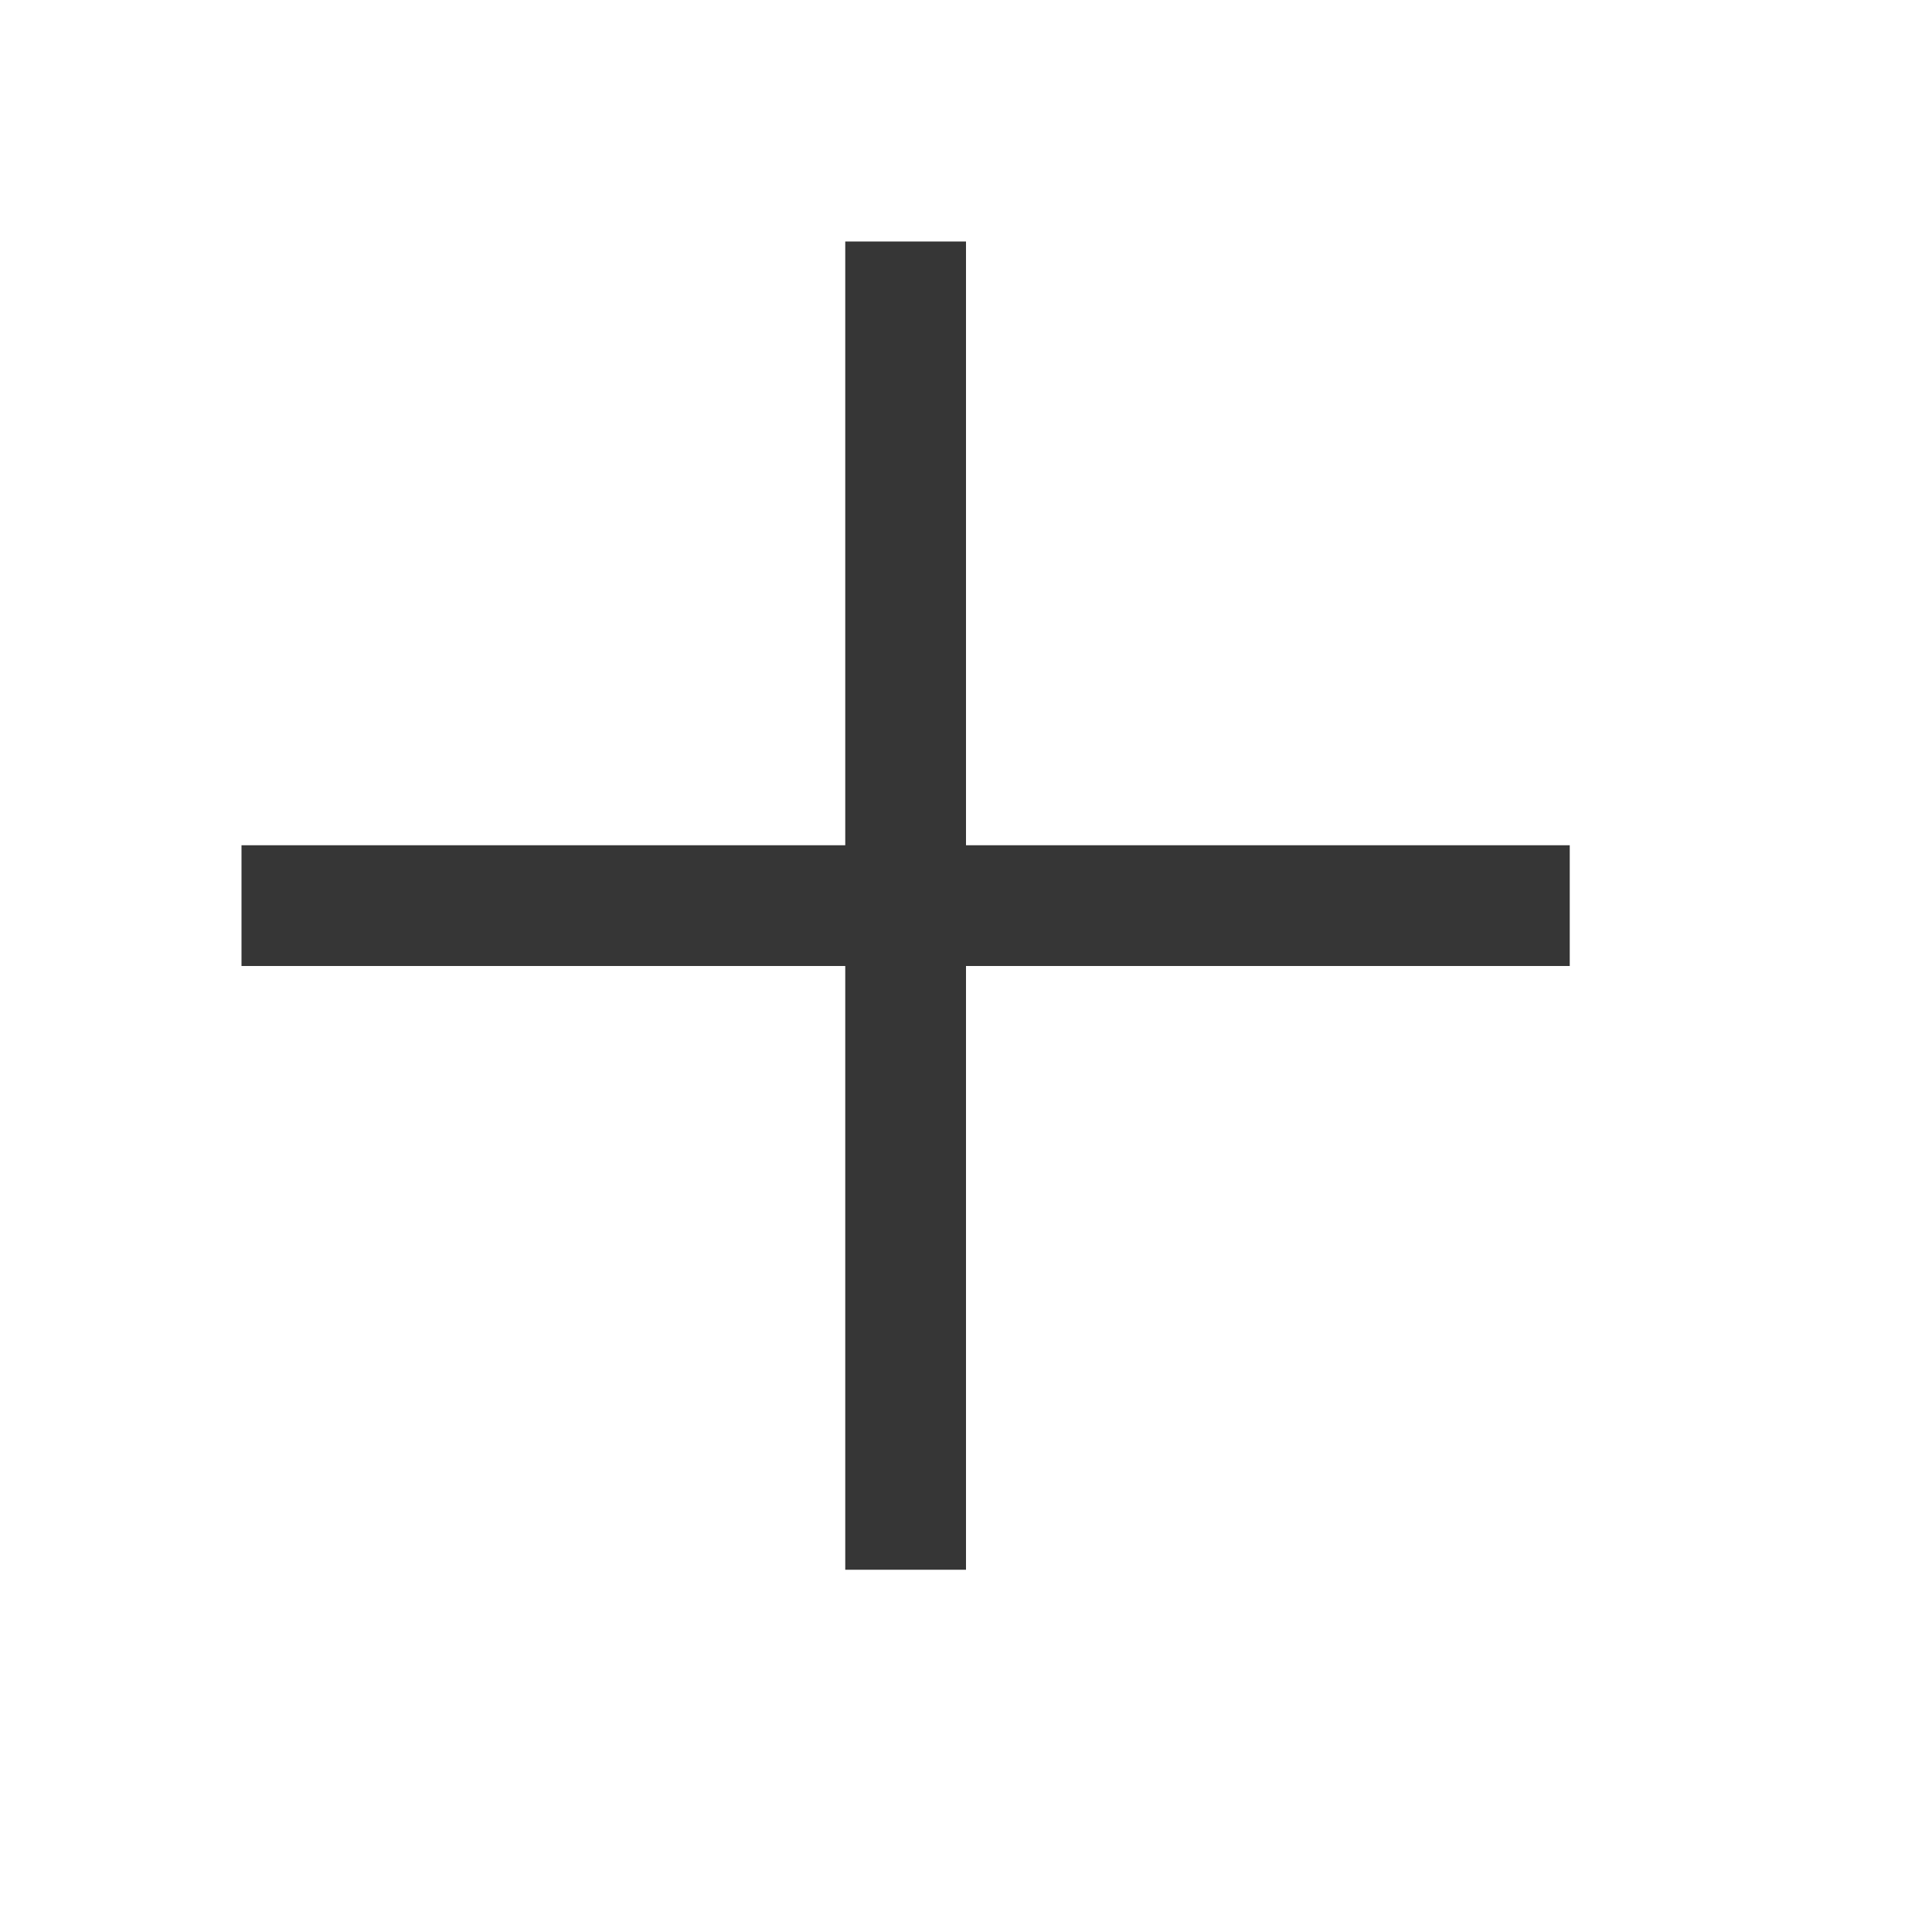
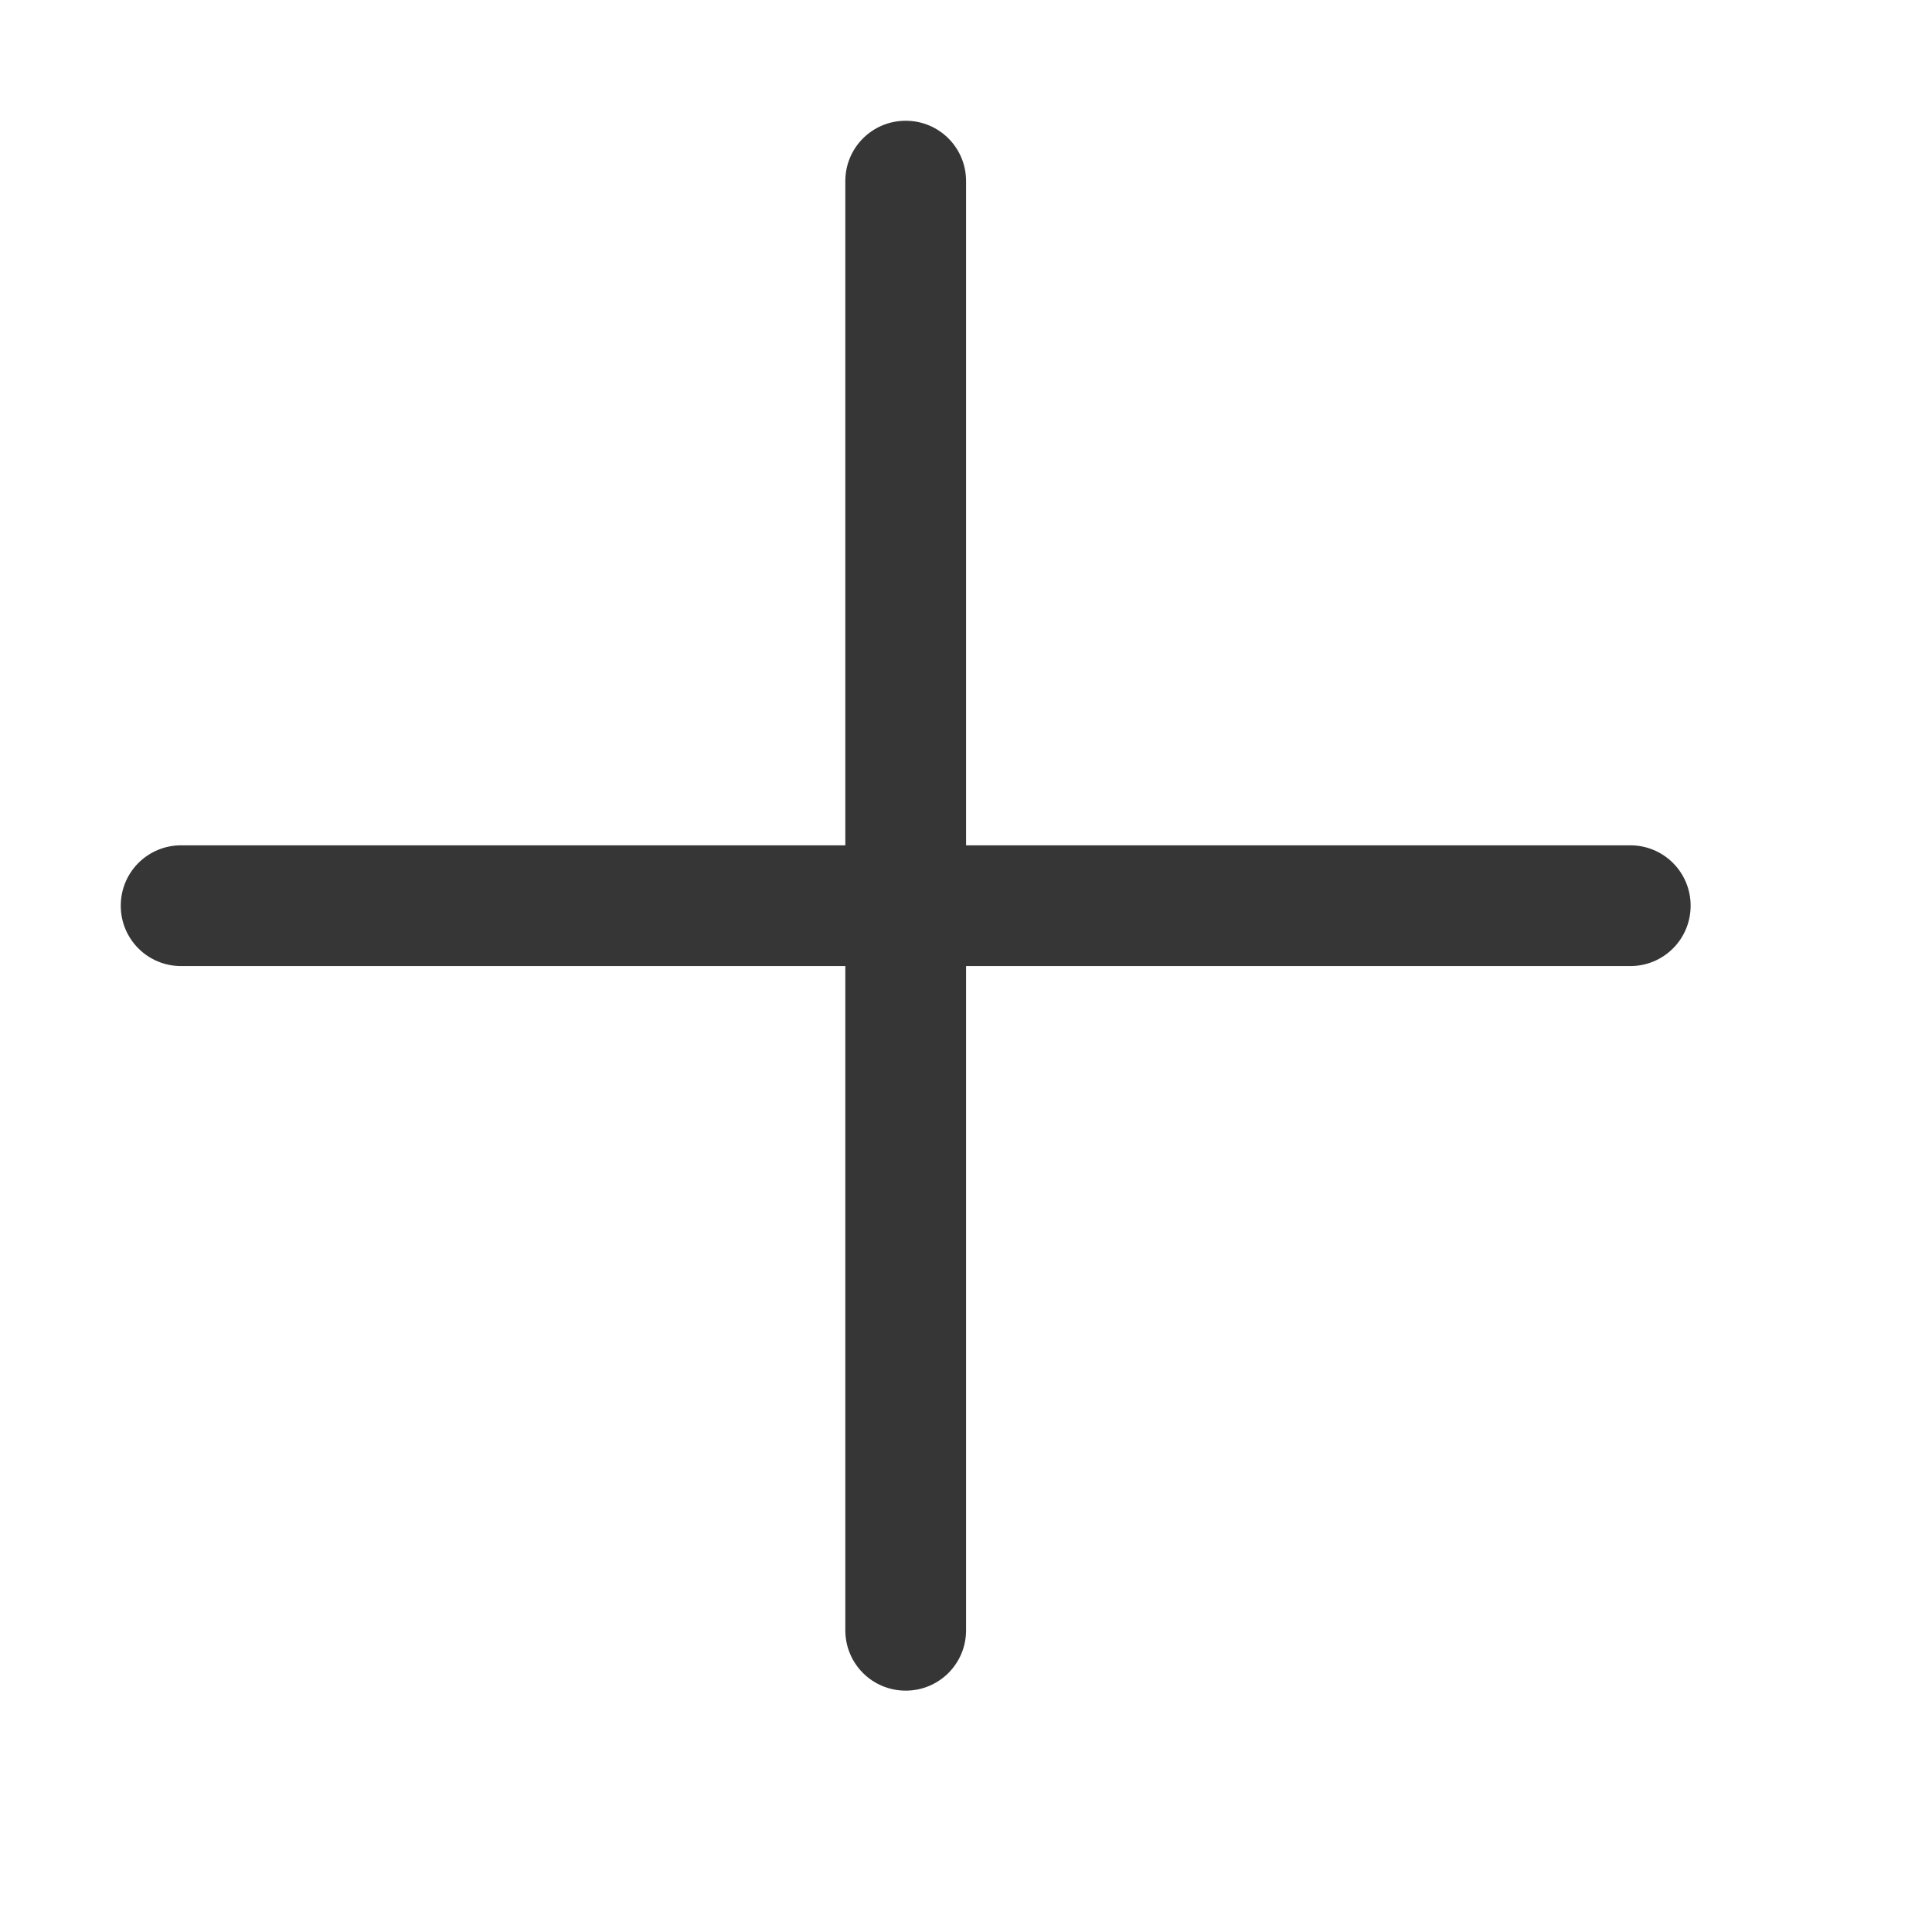
- <svg xmlns="http://www.w3.org/2000/svg" width="16" height="16" enable-background="new" version="1.1">
-   <rect x="2" y="7" width="11" height="1" fill="#363636" />
-   <rect transform="rotate(90)" x="2" y="-8" width="11" height="1" fill="#363636" />
+ <svg xmlns="http://www.w3.org/2000/svg" width="16" height="16" viewBox="0 0 4.233 4.233" version="1.1" id="svg5">
+   <defs id="defs2" />
+   <path id="rect846" style="fill:#363636;fill-opacity:0.996;stroke-width:0.874" d="M 7.5 1 C 7.223 1 7 1.223 7 1.5 L 7 7 L 1.5 7 C 1.223 7 1 7.223 1 7.5 C 1 7.777 1.223 8 1.5 8 L 7 8 L 7 13.5 C 7 13.777 7.223 14 7.5 14 C 7.777 14 8 13.777 8 13.5 L 8 8 L 13.5 8 C 13.777 8 14 7.777 14 7.5 C 14 7.223 13.777 7 13.5 7 L 8 7 L 8 1.5 C 8 1.223 7.777 1 7.5 1 z " transform="scale(0.2645833)" />
</svg>
